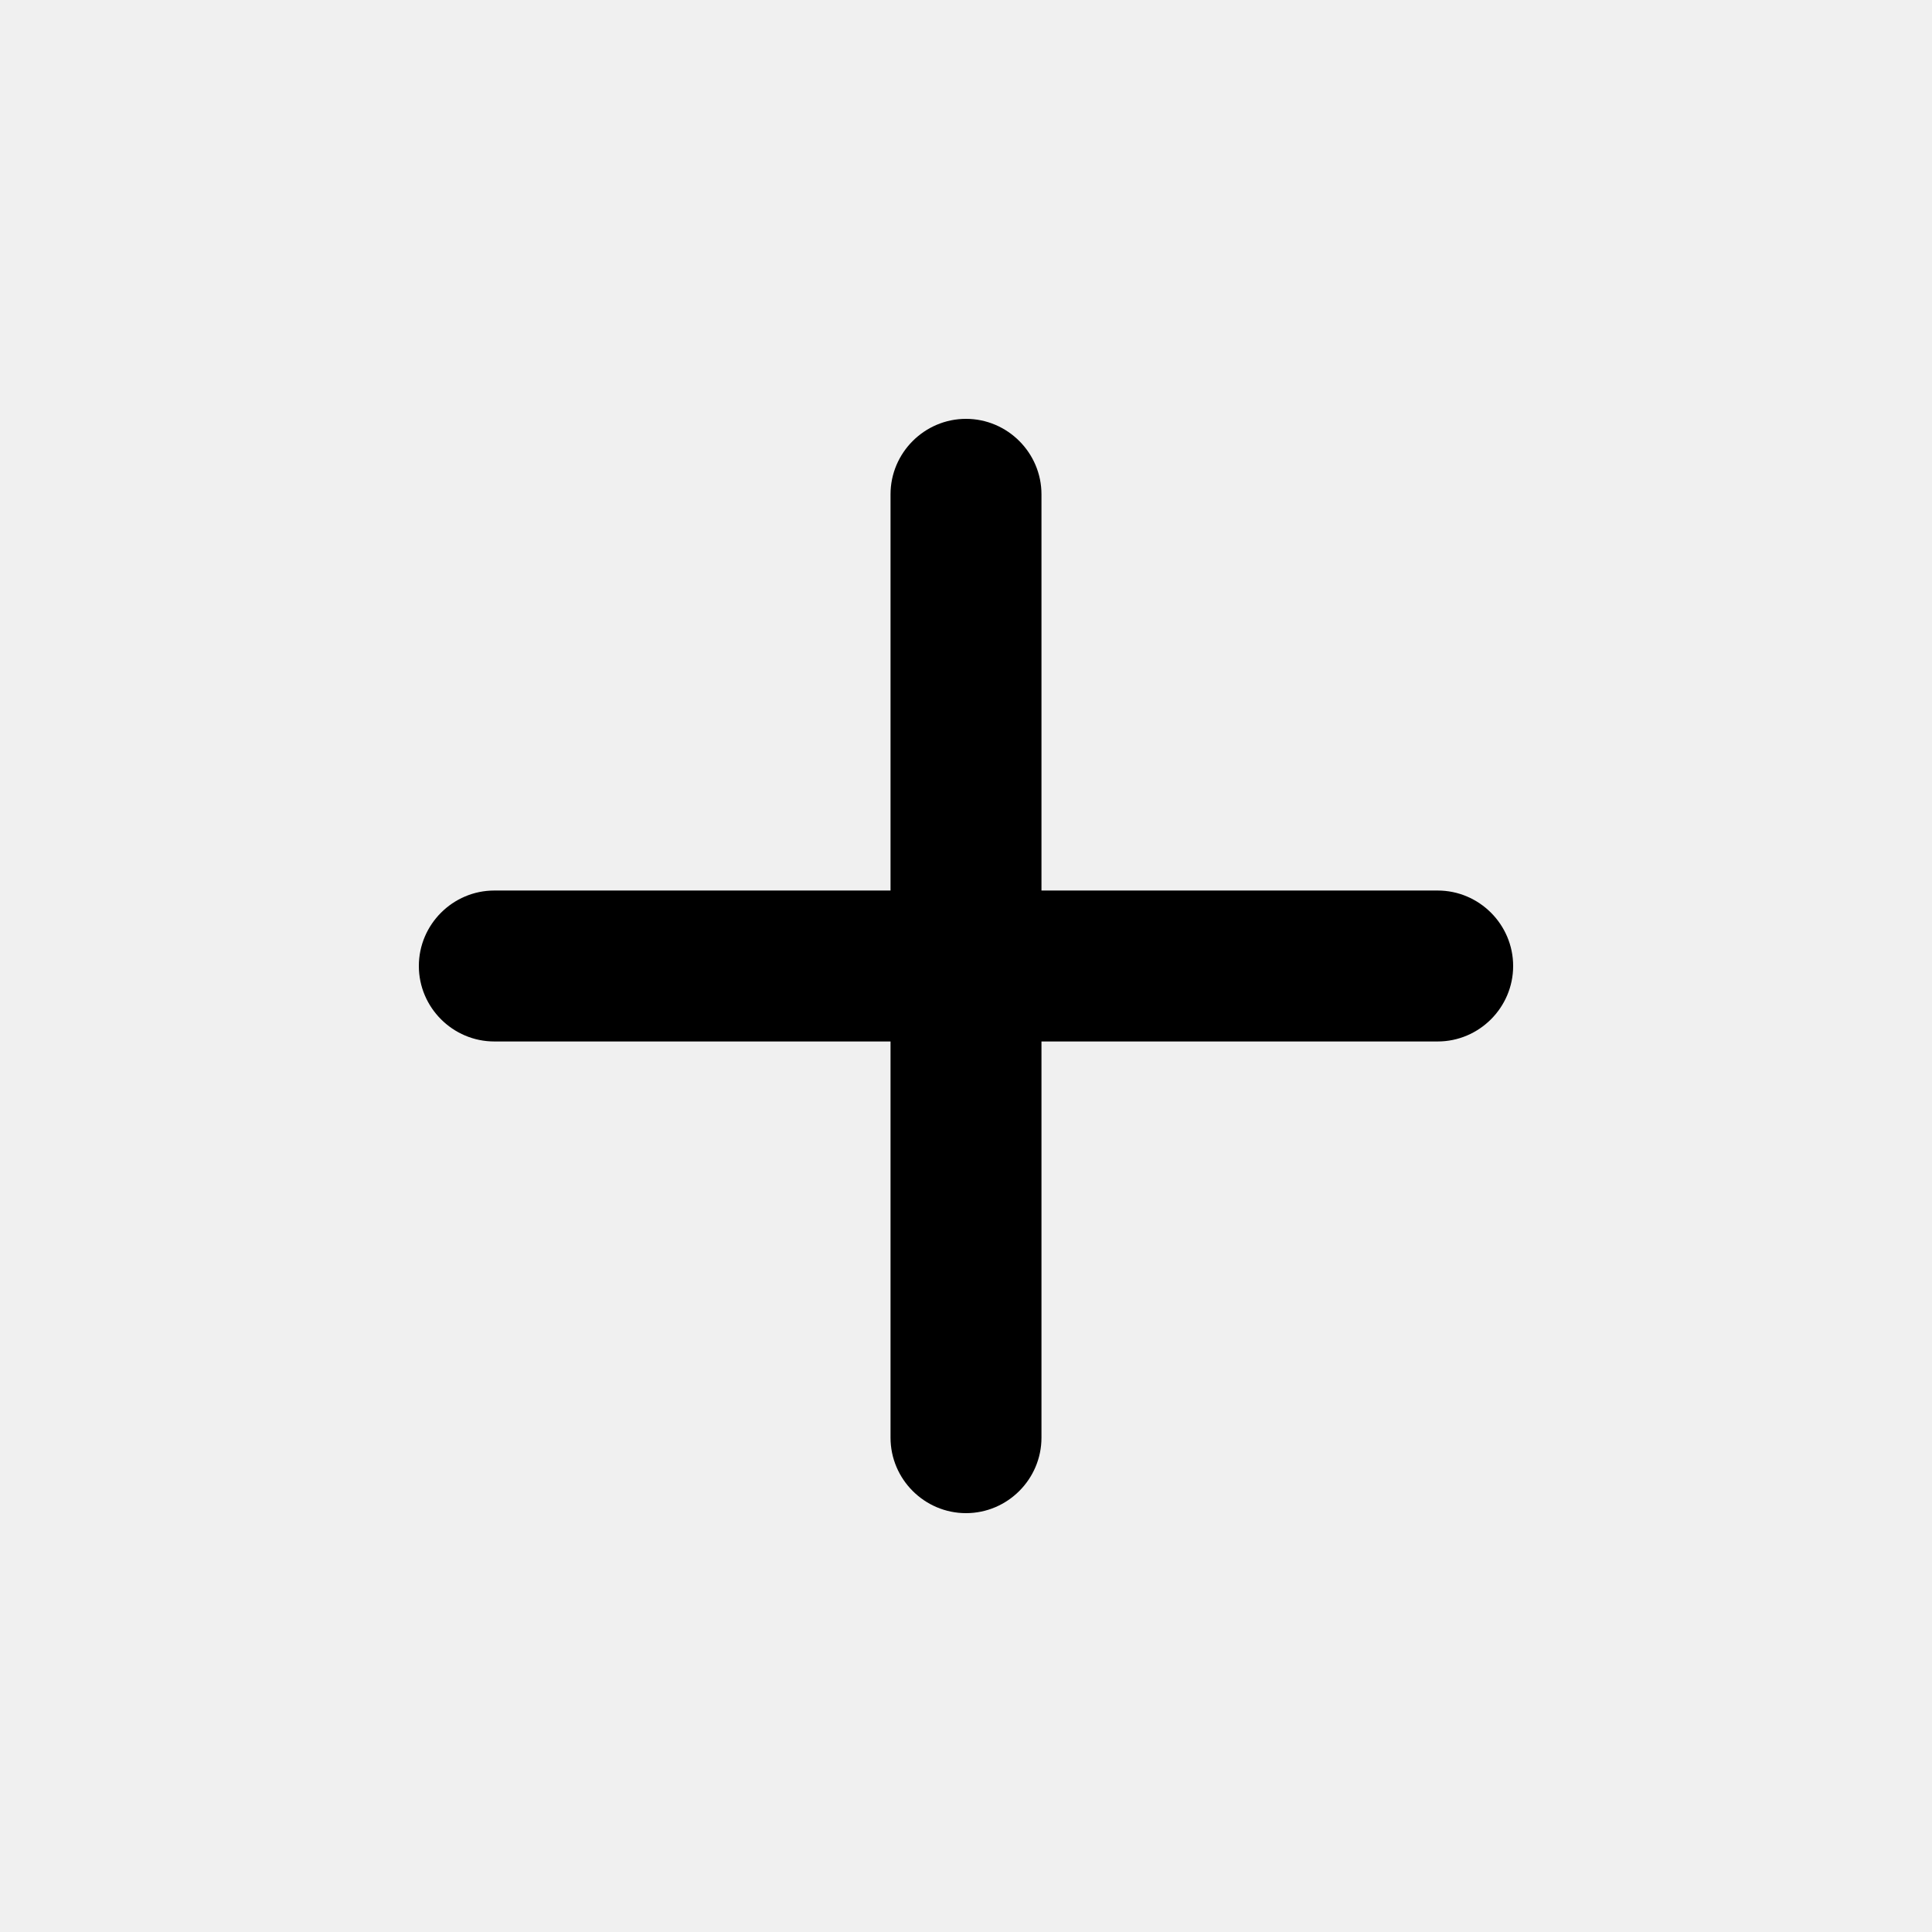
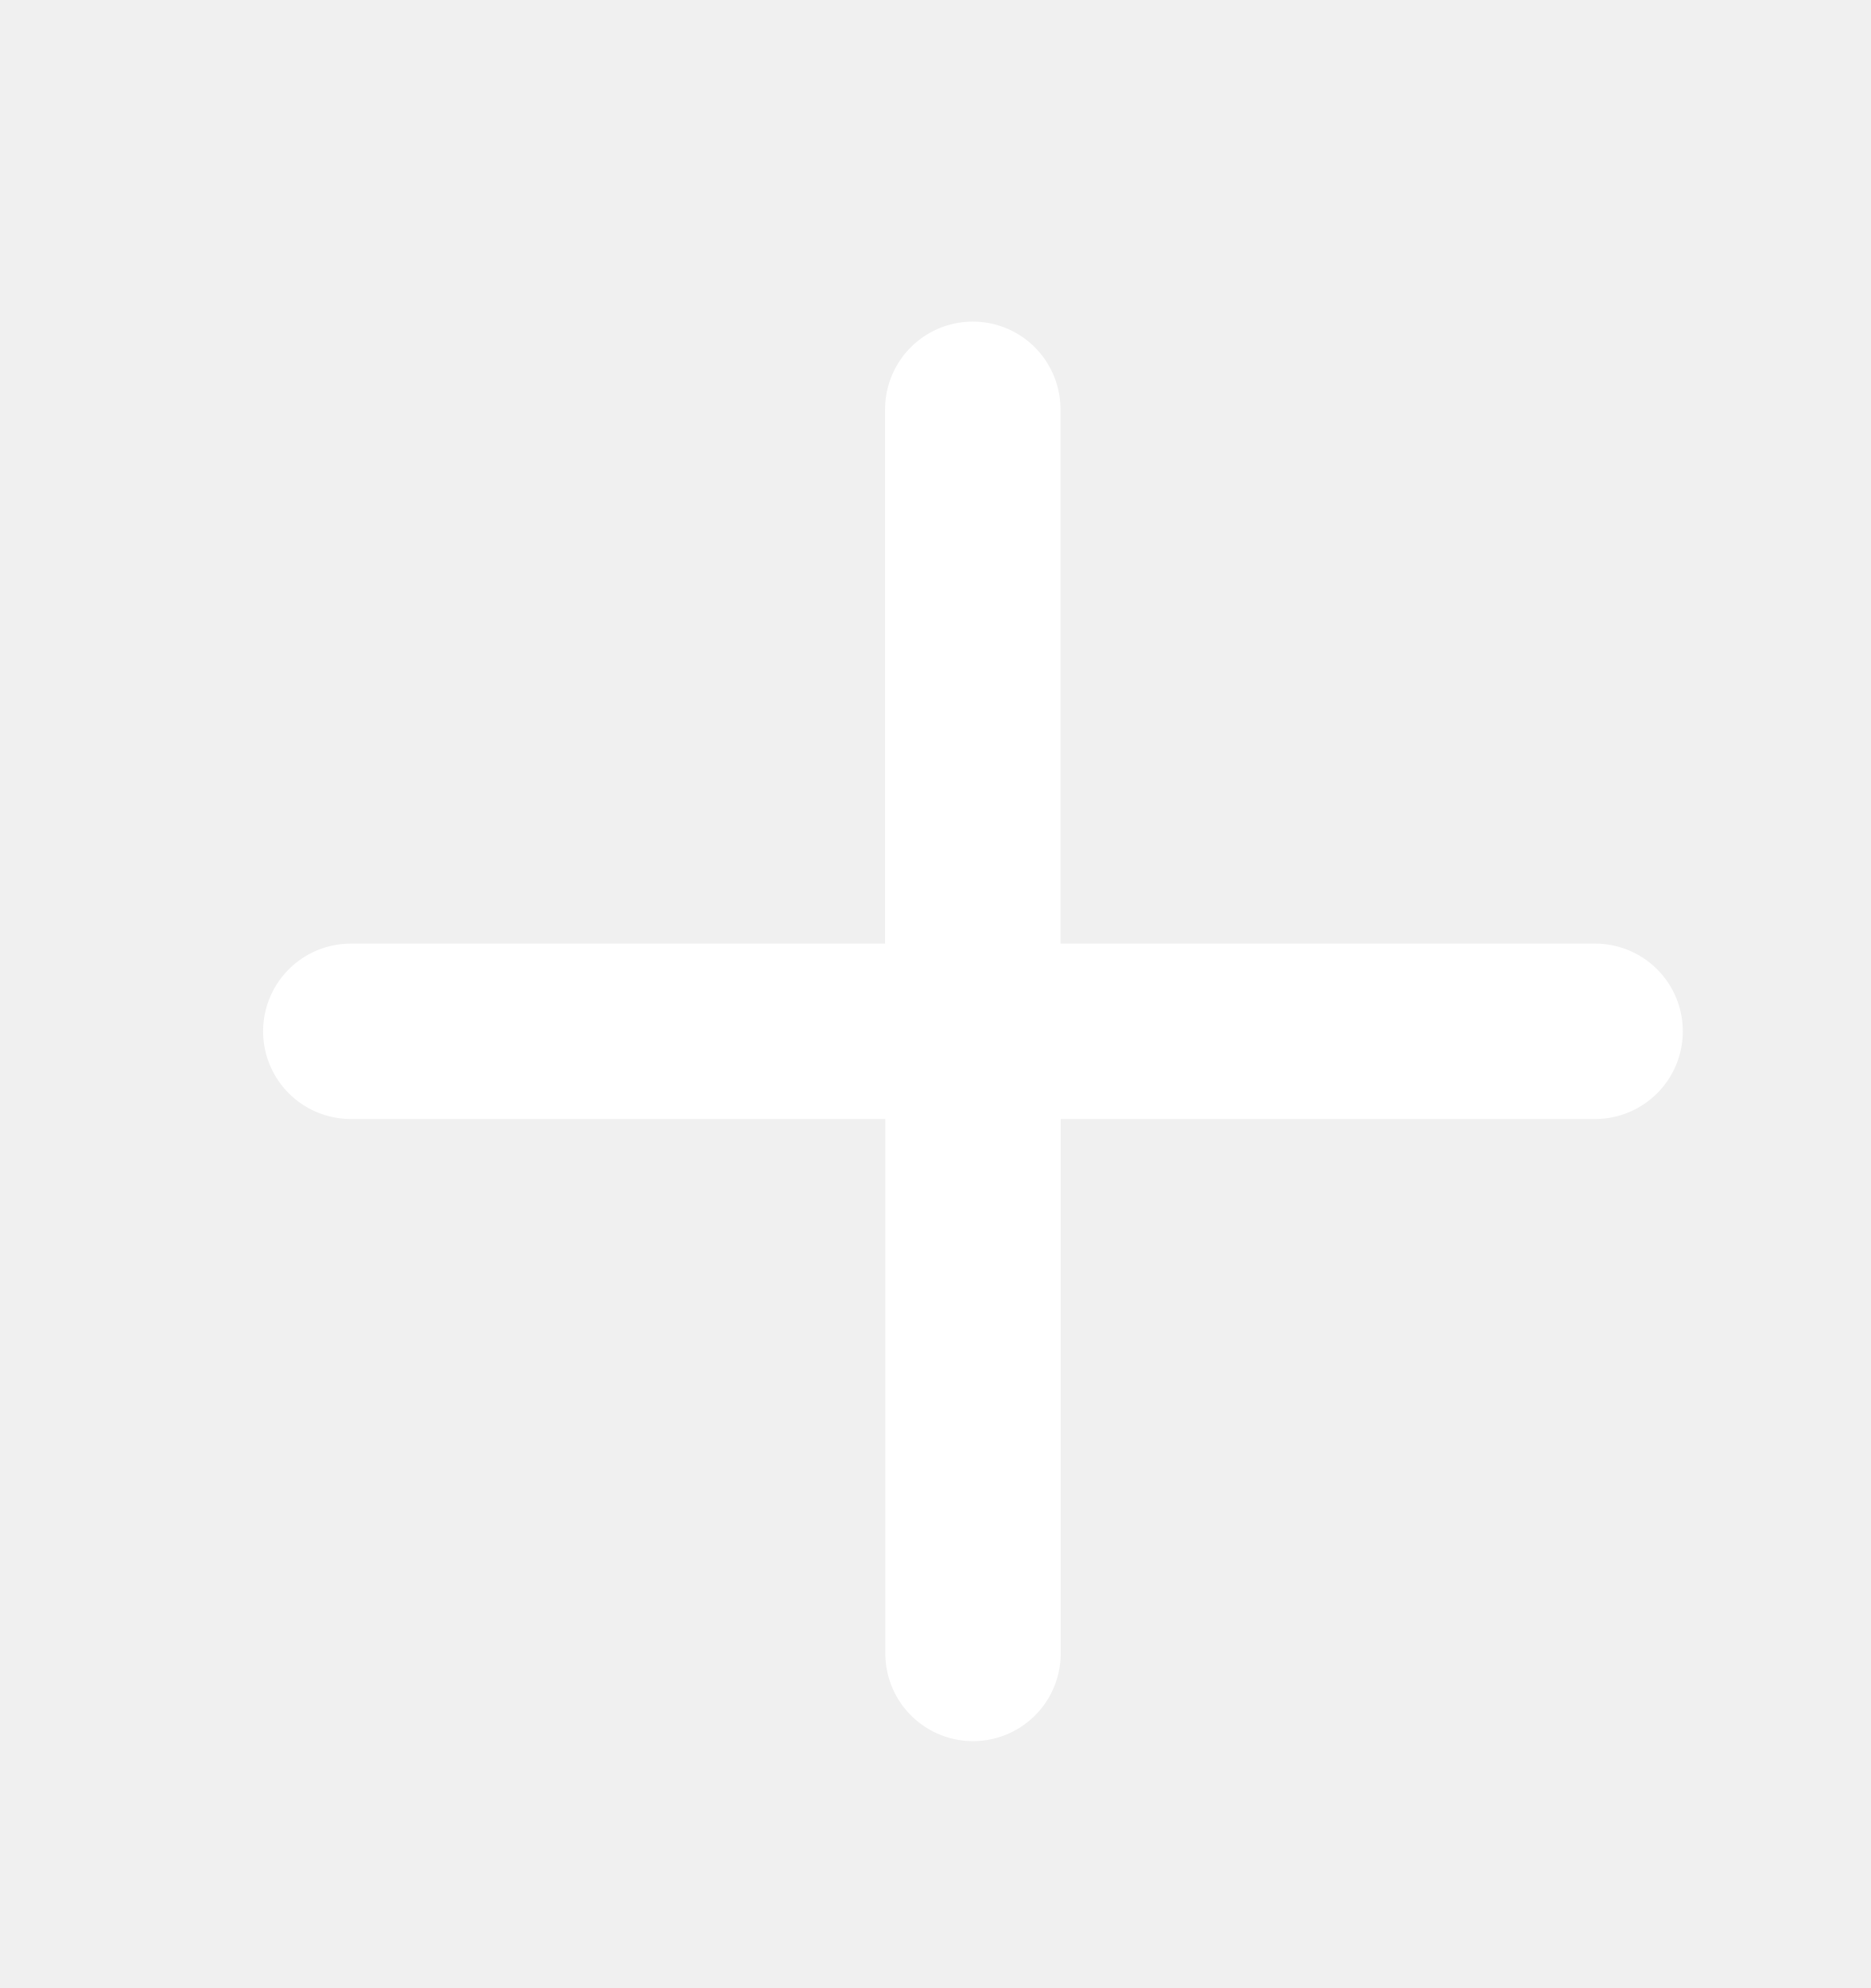
- <svg xmlns="http://www.w3.org/2000/svg" version="1.1" viewBox="0 0 512 512" xml:space="preserve">
-   <path d="M381,236H276V131c0-11-9-20-20-20s-20,9-20,20v105H131c-11,0-20,9-20,20s9,20,20,20h105v105c0,11,9,20,20,20  s20-9,20-20V276h105c11,0,20-9,20-20S392,236,381,236z" fill="currentColor" />
+ <svg xmlns="http://www.w3.org/2000/svg" width="16" height="17" viewBox="0 0 16 17" fill="none">
+   <path d="M8.319 3.5V8.373C8.319 8.62 8.12 8.819 7.873 8.819H3" stroke="white" stroke-width="1.5" stroke-miterlimit="10" stroke-linecap="round" />
+   <path d="M8.321 14.139V9.266C8.321 9.019 8.521 8.819 8.768 8.819H13.641" stroke="white" stroke-width="1.5" stroke-miterlimit="10" stroke-linecap="round" />
</svg>
